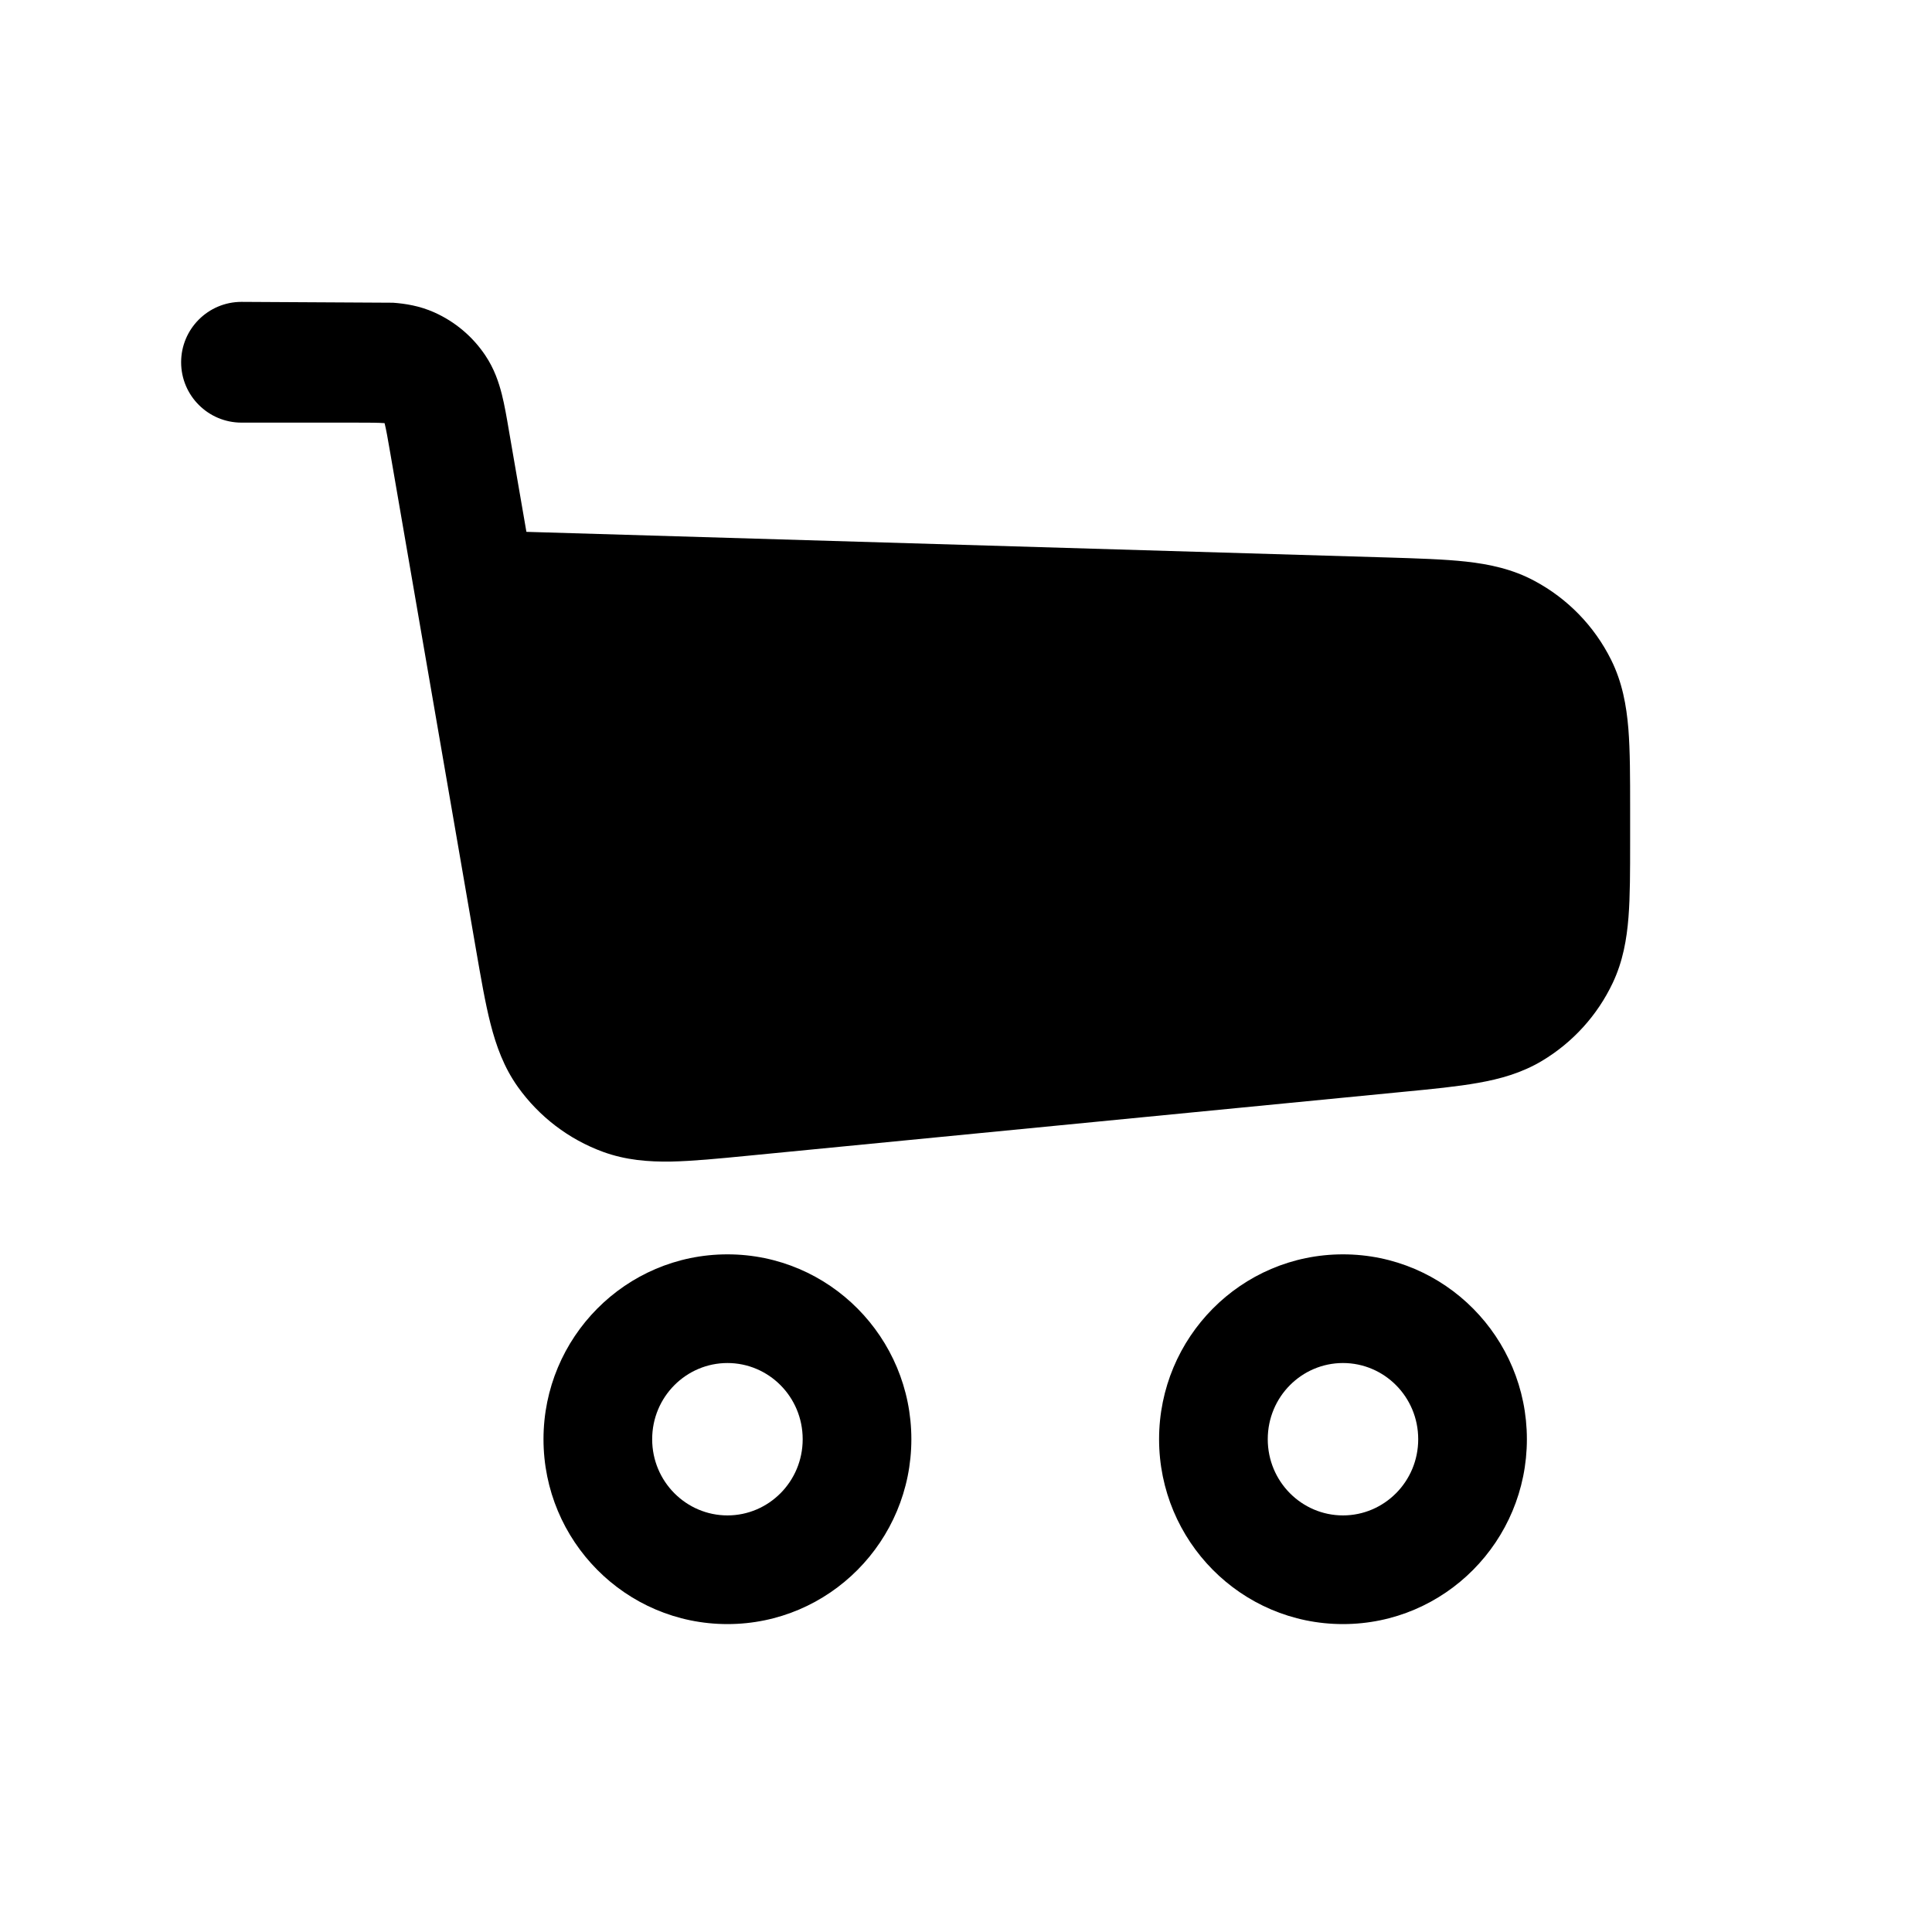
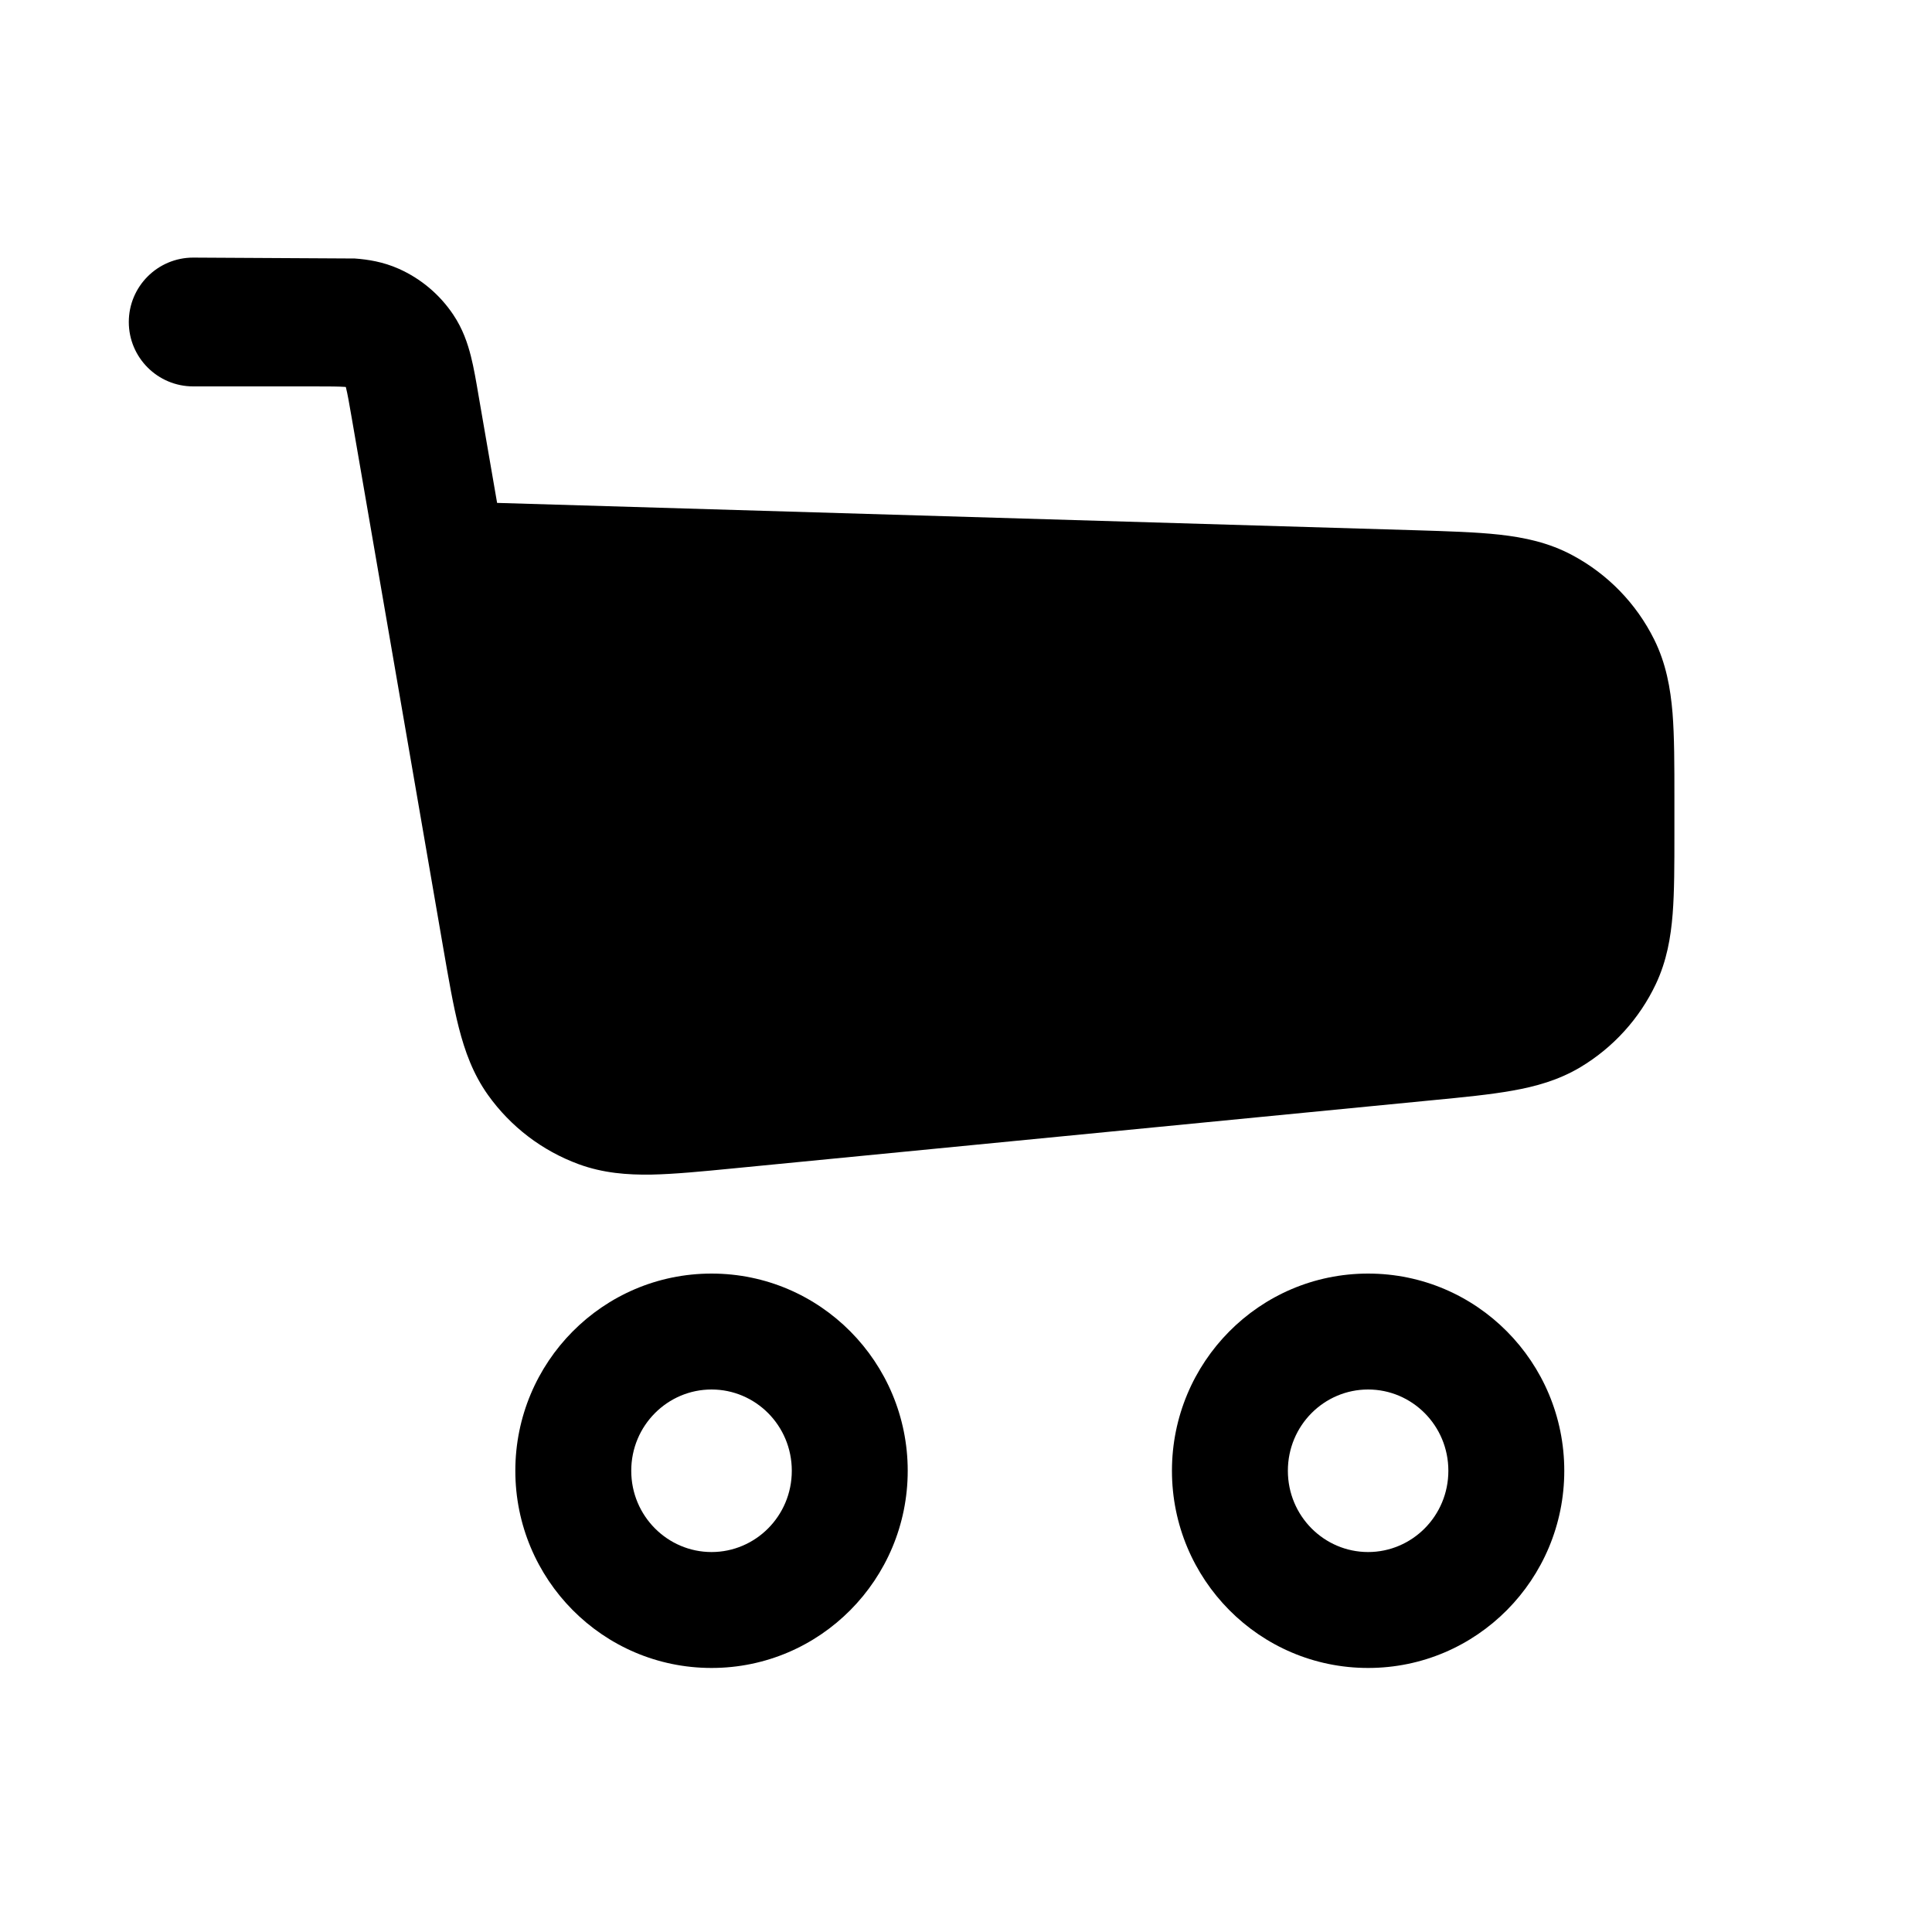
- <svg xmlns="http://www.w3.org/2000/svg" width="32" height="32" viewBox="0 0 32 32" fill="black">
+ <svg xmlns="http://www.w3.org/2000/svg" viewBox="1 1 30 30" fill="#000">
  <path d="M4 5C3.448 5 3 5.448 3 6C3 6.552 3.448 7 4 7H5.872C6.127 7 6.262 7.001 6.36 7.008L6.37 7.009L6.372 7.018C6.396 7.114 6.42 7.247 6.463 7.498L7.881 15.71C7.965 16.195 8.037 16.616 8.125 16.959C8.218 17.322 8.345 17.677 8.579 18.005C8.93 18.496 9.42 18.87 9.987 19.078C10.364 19.216 10.741 19.245 11.116 19.239C11.47 19.232 11.894 19.191 12.384 19.143L23.244 18.084L23.244 18.084C23.723 18.038 24.139 17.997 24.481 17.936C24.844 17.872 25.201 17.774 25.541 17.571C26.05 17.266 26.458 16.817 26.712 16.28C26.881 15.922 26.944 15.557 26.973 15.19C27 14.844 27 14.426 27 13.944V13.944V13.393V13.392C27 12.88 27 12.437 26.971 12.071C26.939 11.684 26.87 11.3 26.685 10.928C26.408 10.371 25.965 9.915 25.417 9.622C25.051 9.425 24.669 9.345 24.283 9.302C23.919 9.262 23.476 9.249 22.963 9.233L22.925 9.232L8.719 8.809L8.429 7.13L8.429 7.13C8.393 6.918 8.357 6.708 8.312 6.531C8.262 6.334 8.187 6.108 8.038 5.886C7.829 5.574 7.536 5.327 7.193 5.174C6.949 5.065 6.713 5.029 6.51 5.014L4 5Z" />
  <path fill-rule="evenodd" clip-rule="evenodd" d="M12.049 22.576C11.367 22.576 10.802 23.134 10.802 23.838C10.802 24.541 11.367 25.1 12.049 25.1C12.731 25.1 13.295 24.541 13.295 23.838C13.295 23.134 12.731 22.576 12.049 22.576ZM9.002 23.838C9.002 22.153 10.36 20.776 12.049 20.776C13.737 20.776 15.095 22.153 15.095 23.838C15.095 25.523 13.737 26.9 12.049 26.9C10.36 26.9 9.002 25.523 9.002 23.838Z" />
  <path fill-rule="evenodd" clip-rule="evenodd" d="M22.244 22.576C21.562 22.576 20.998 23.134 20.998 23.838C20.998 24.541 21.562 25.1 22.244 25.1C22.926 25.1 23.49 24.541 23.49 23.838C23.49 23.134 22.926 22.576 22.244 22.576ZM19.198 23.838C19.198 22.153 20.555 20.776 22.244 20.776C23.933 20.776 25.29 22.153 25.29 23.838C25.29 25.523 23.933 26.9 22.244 26.9C20.555 26.9 19.198 25.523 19.198 23.838Z" />
</svg>
